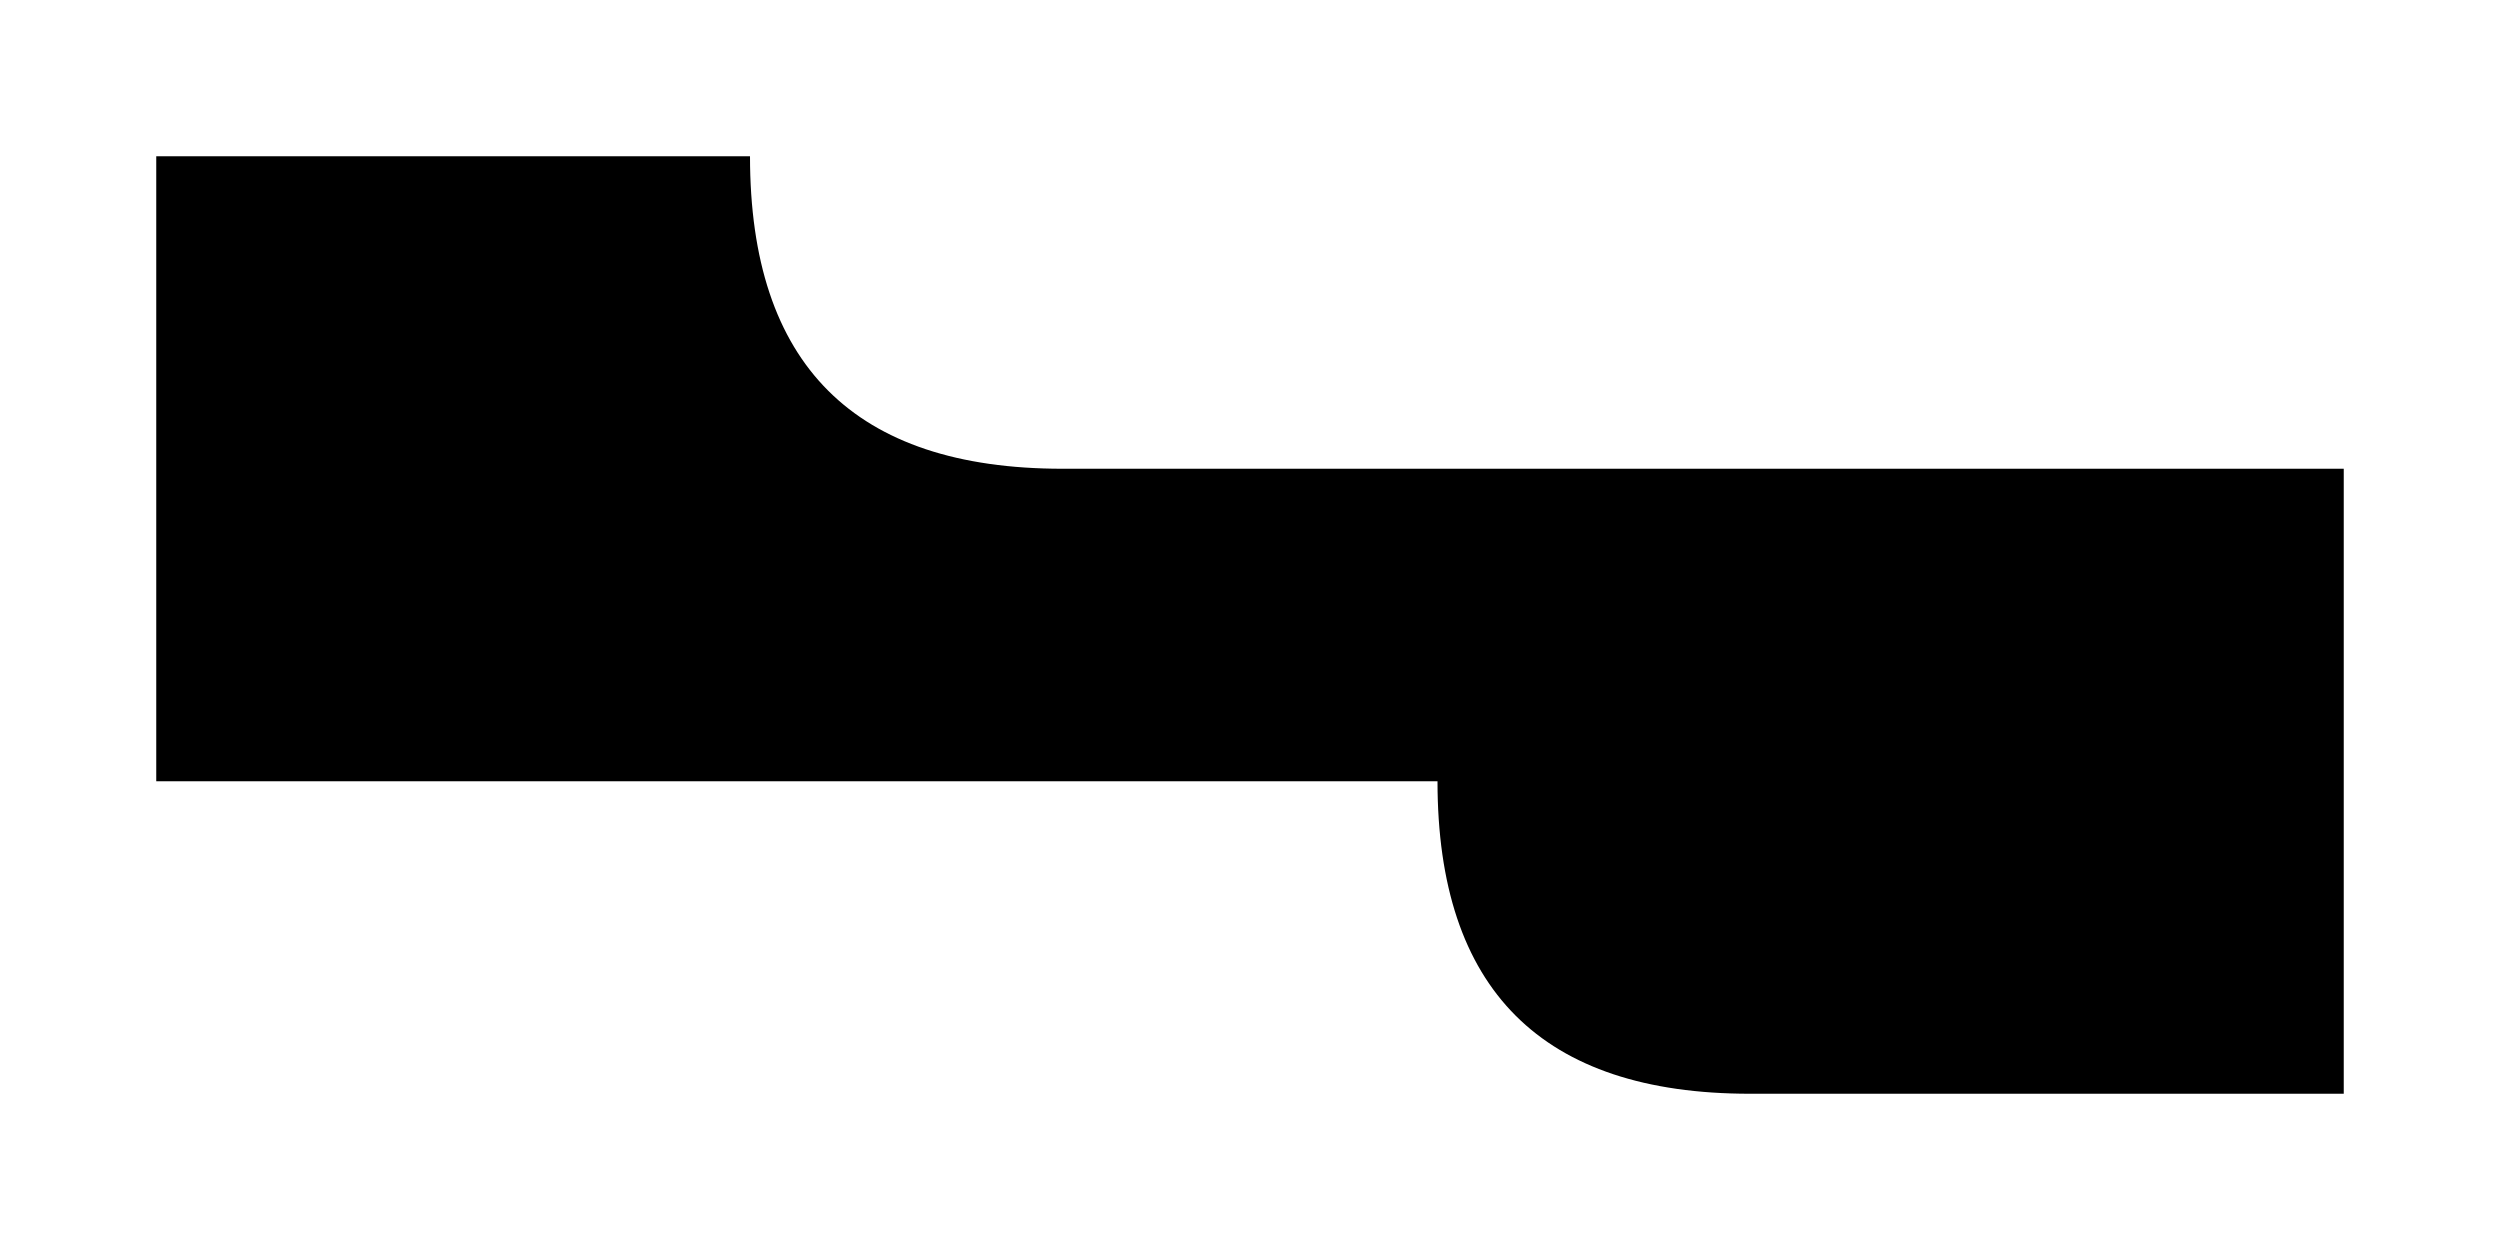
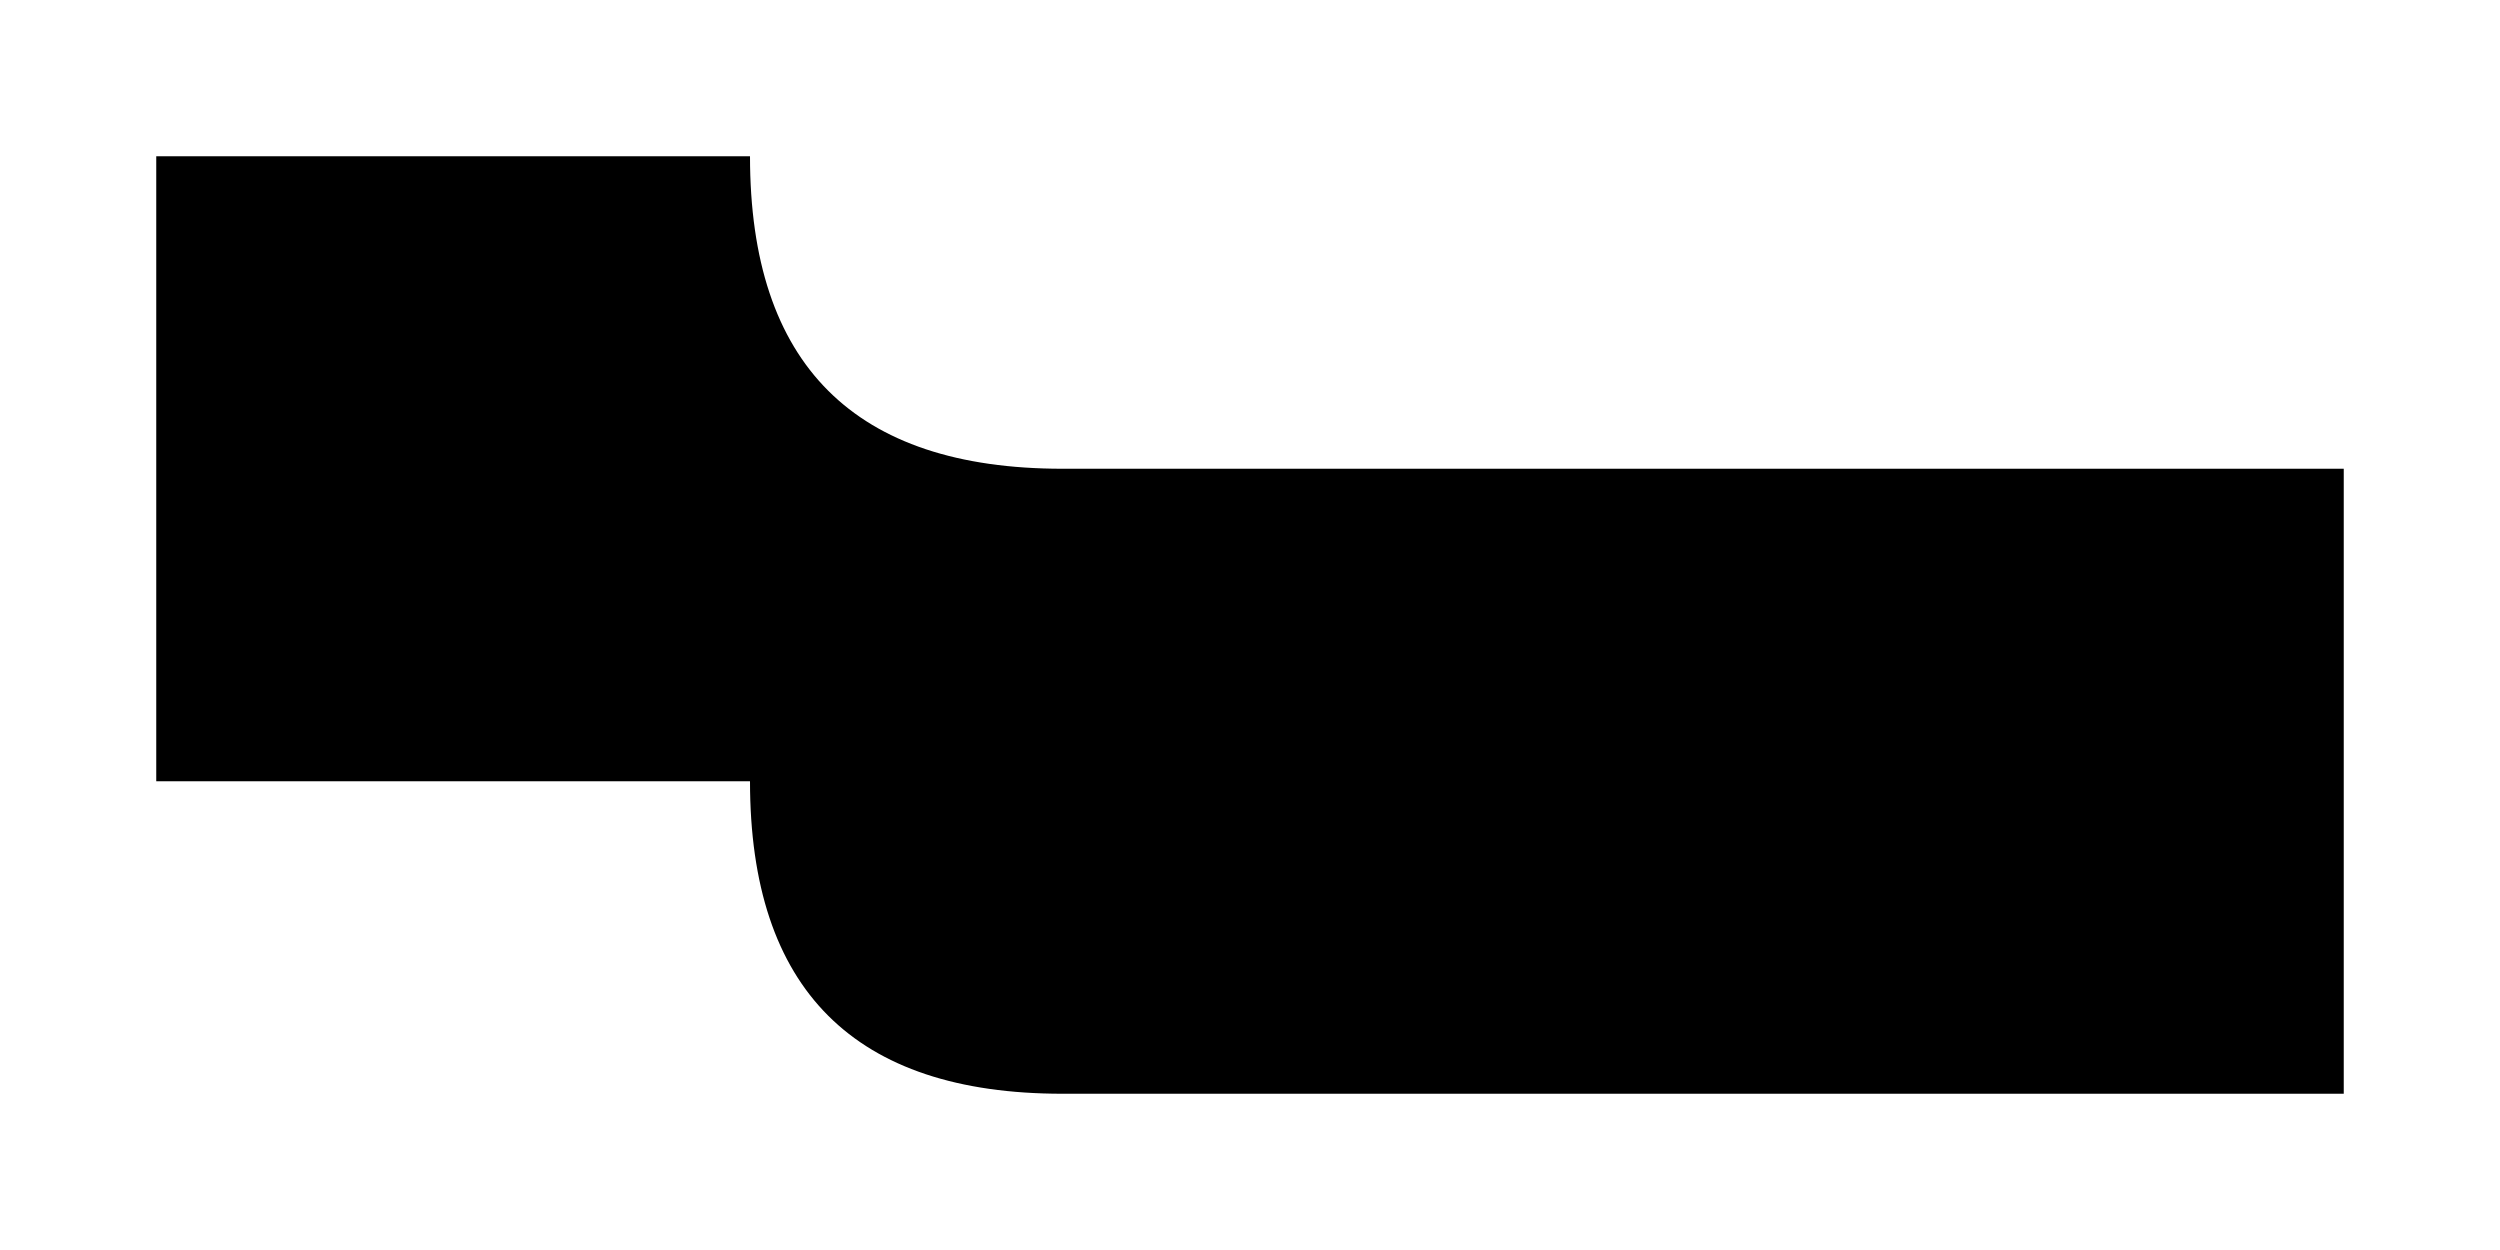
<svg xmlns="http://www.w3.org/2000/svg" width="400" height="200" viewBox="0 0 400 200">
-   <path d="M 25 175            L 25 25            L 120 25            Q 120 75, 170 75            L 375 75            L 375 175            L 280 175            Q 230 175, 230 125            L 25 125            Z" fill="#000000" stroke="none" />
+   <path d="M 25 125            L 25 25            L 120 25            Q 120 75, 170 75            L 375 75            L 375 175            L 170 175            Q 120 175, 120 125            Z" fill="#000000" stroke="none" />
</svg>
